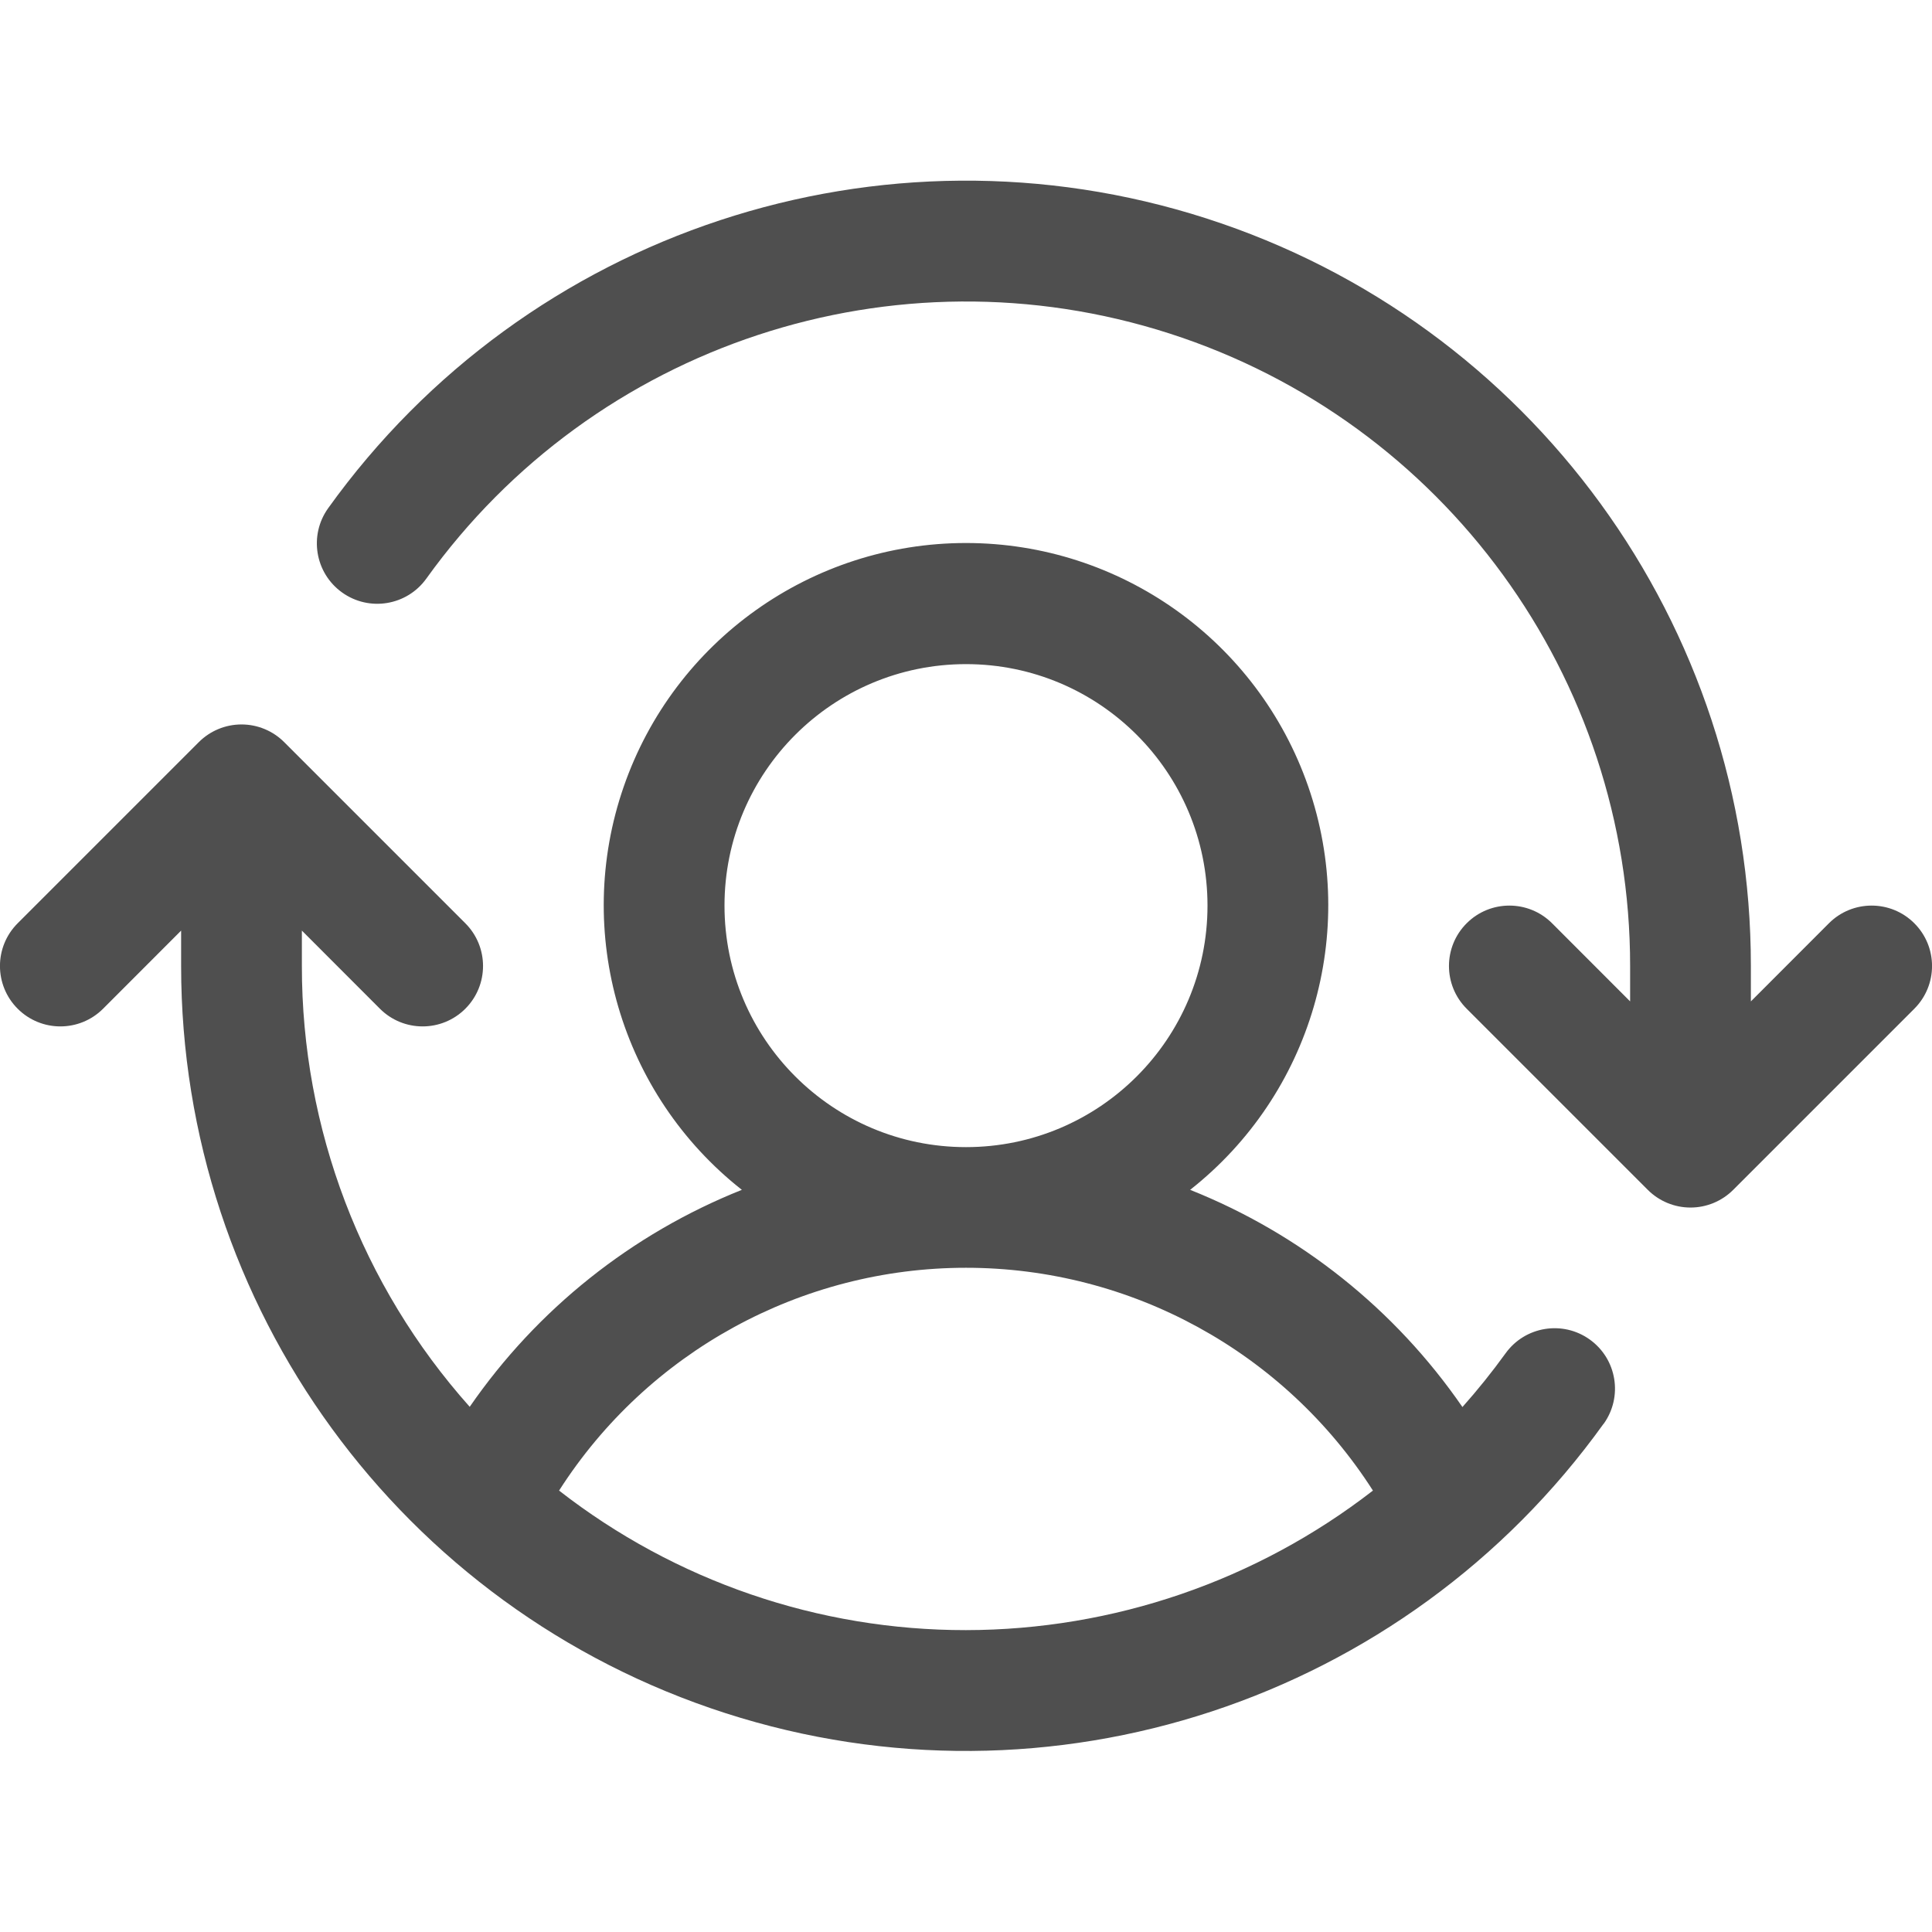
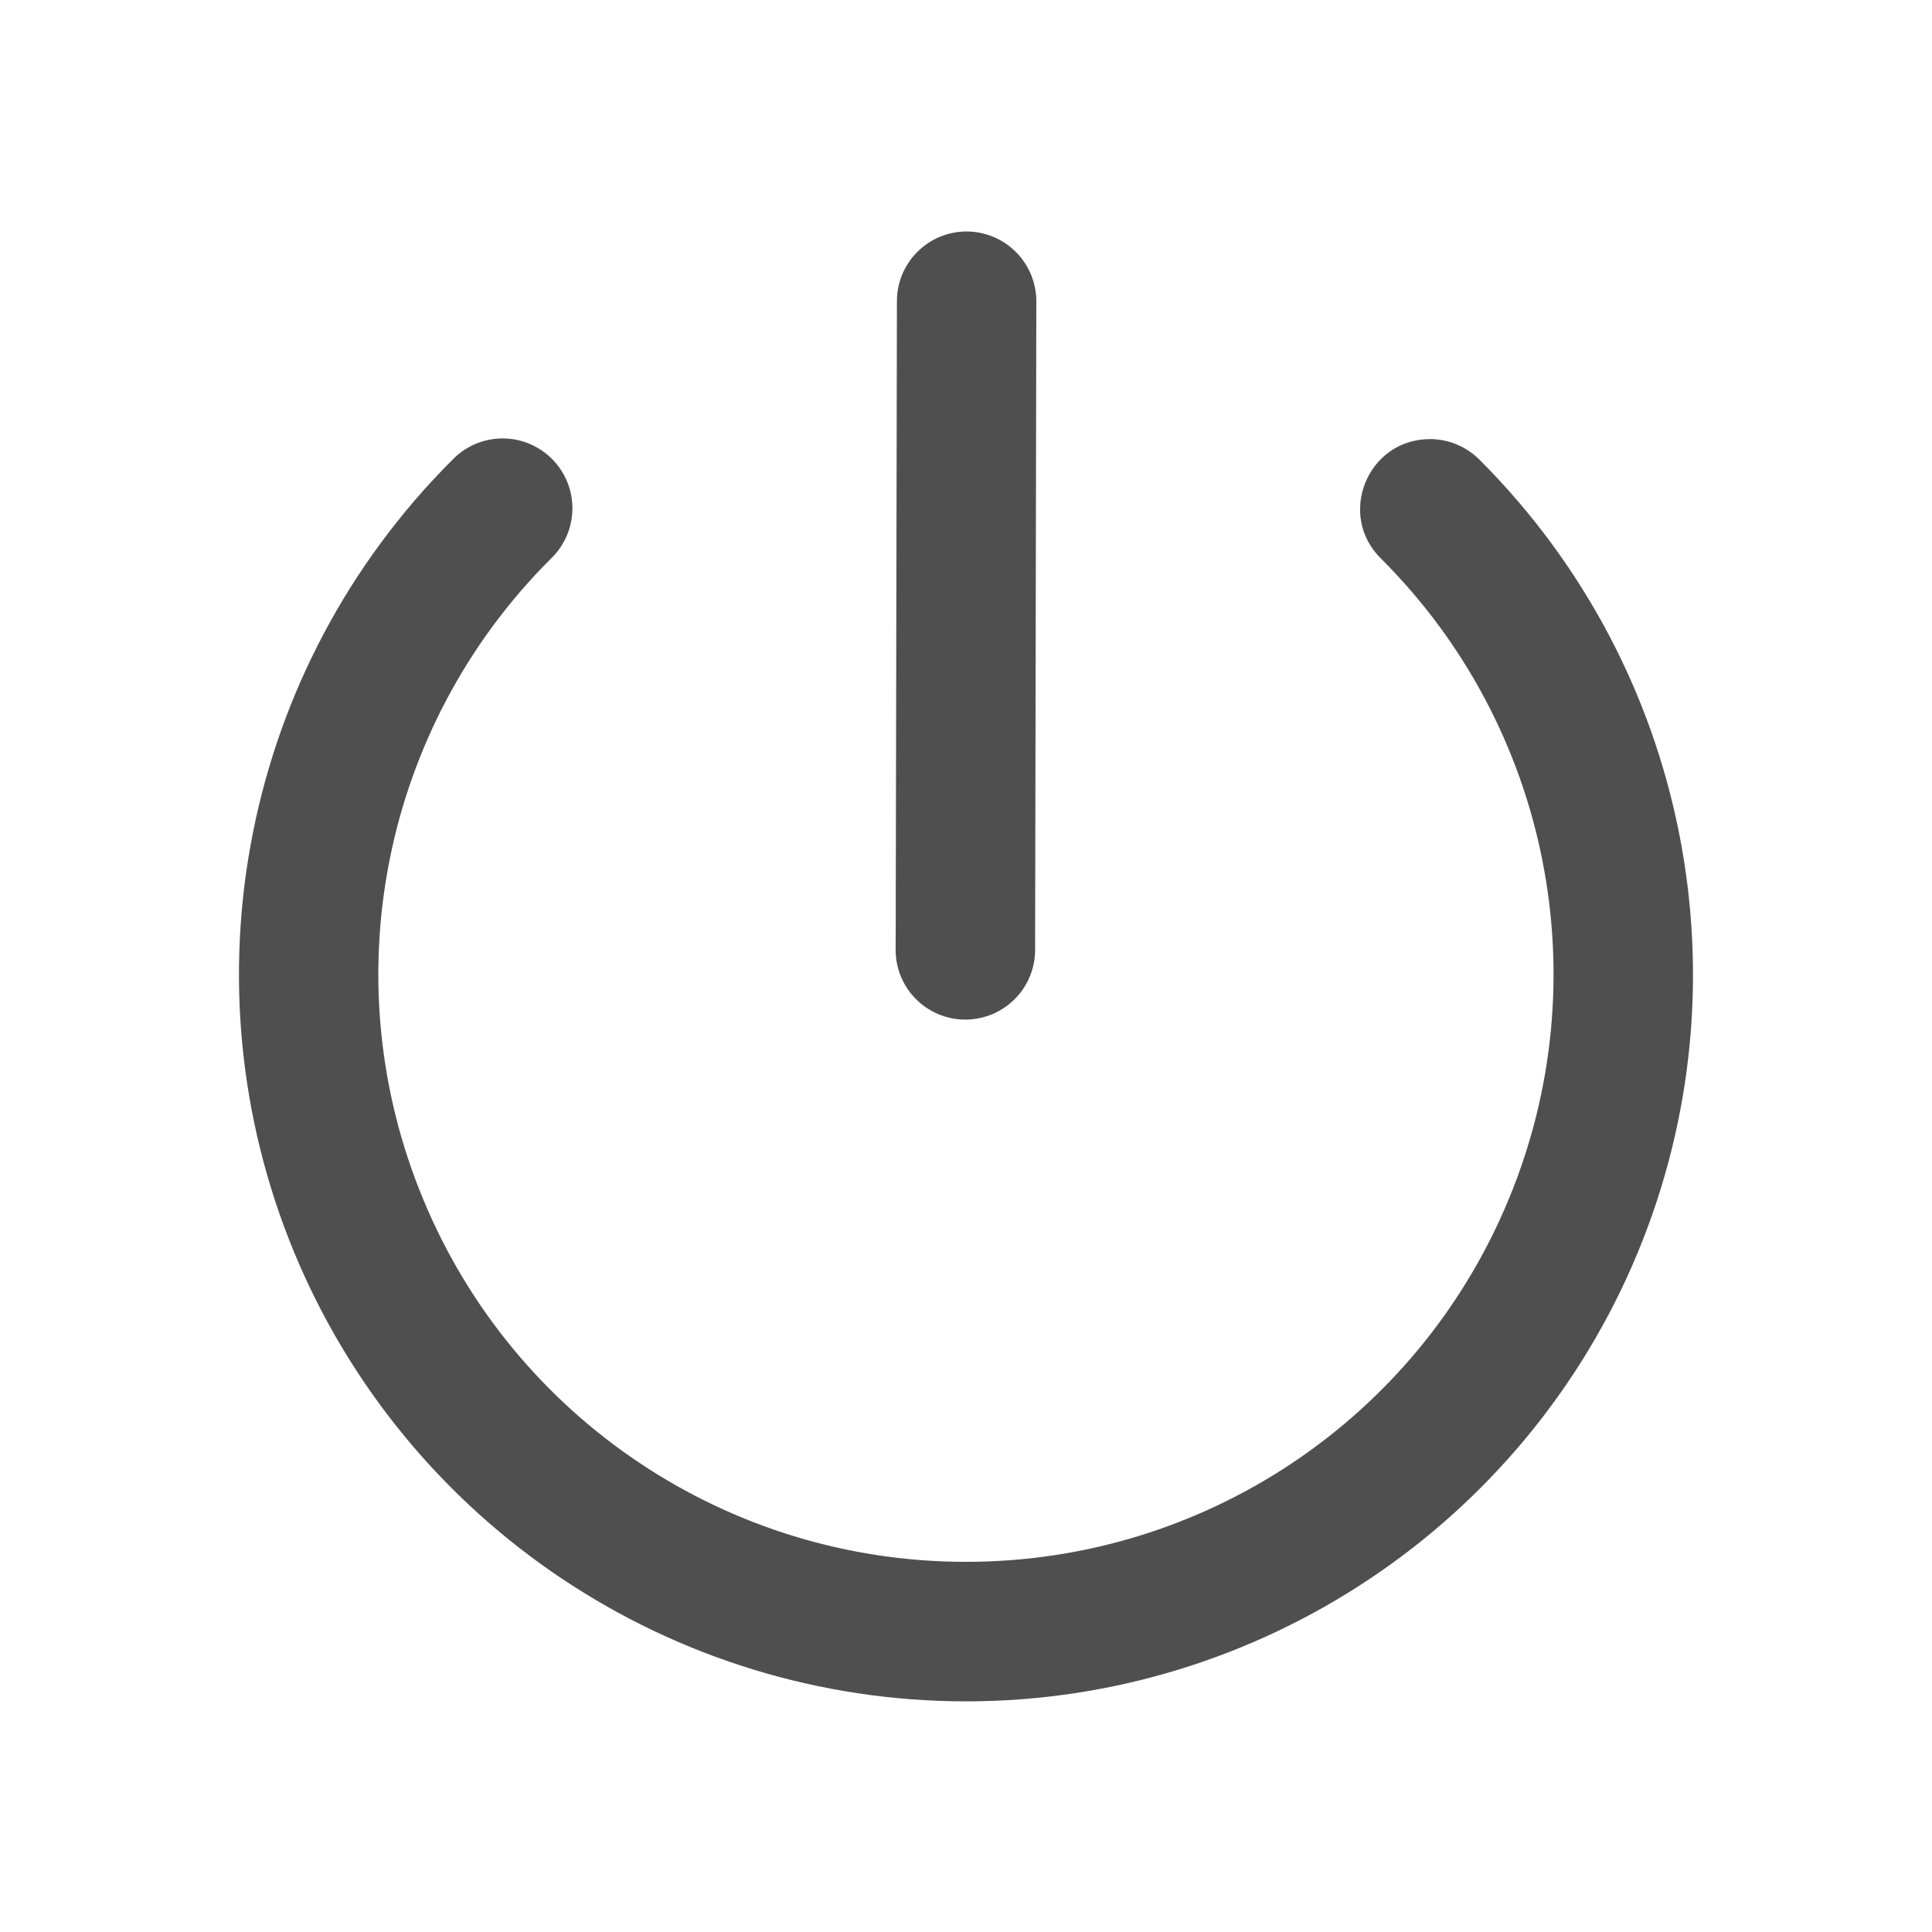
- <svg xmlns="http://www.w3.org/2000/svg" width="32" height="32" fill="#4f4f4f" viewBox="0 0 256 256">
-   <path d="M253.66,133.66l-24,24a8,8,0,0,1-11.32,0l-24-24a8,8,0,0,1,11.32-11.32L216,132.69V128A88,88,0,0,0,56.49,76.67a8,8,0,0,1-13-9.34A104,104,0,0,1,232,128v4.69l10.34-10.35a8,8,0,0,1,11.32,11.32Zm-41.18,55A104,104,0,0,1,24,128v-4.69L13.66,133.66A8,8,0,0,1,2.34,122.34l24-24a8,8,0,0,1,11.32,0l24,24a8,8,0,0,1-11.32,11.32L40,123.31V128a87.62,87.62,0,0,0,22.24,58.41A79.66,79.66,0,0,1,98.3,157.66a48,48,0,1,1,59.4,0,79.59,79.59,0,0,1,36.08,28.78,89.68,89.68,0,0,0,5.71-7.11,8,8,0,0,1,13,9.34ZM128,152a32,32,0,1,0-32-32A32,32,0,0,0,128,152Zm0,64a88.2,88.2,0,0,0,53.92-18.49,64,64,0,0,0-107.84,0A87.57,87.57,0,0,0,128,216Z" />
+ <svg xmlns="http://www.w3.org/2000/svg" version="1.1" width="512" height="512" x="0" y="0" viewBox="0 0 90 90" xml:space="preserve">
+   <g>
+     <path d="M66.615 20.455c-2.923 0-4.36 3.559-2.261 5.588a27.346 27.346 0 0 1 5.928 29.822A27.343 27.343 0 0 1 45 72.756a27.348 27.348 0 0 1-25.287-16.891 27.336 27.336 0 0 1 5.932-29.822 3.254 3.254 0 0 0 .068-4.666 3.248 3.248 0 0 0-4.661.066 33.878 33.878 0 0 0-7.344 36.908A33.888 33.888 0 0 0 45 79.256c13.687 0 26.052-8.26 31.291-20.904 5.24-12.646 2.333-27.229-7.343-36.908a3.246 3.246 0 0 0-2.333-.989z" fill="#4f4f4f" opacity="1" data-original="#000000" />
+     <path d="M44.984 10.784a3.248 3.248 0 0 0-3.202 3.292l-.058 30.048a3.246 3.246 0 0 0 3.238 3.373 3.254 3.254 0 0 0 3.257-3.369l.057-30.042a3.254 3.254 0 0 0-3.292-3.302z" fill="#4f4f4f" opacity="1" data-original="#000000" />
+   </g>
</svg>
